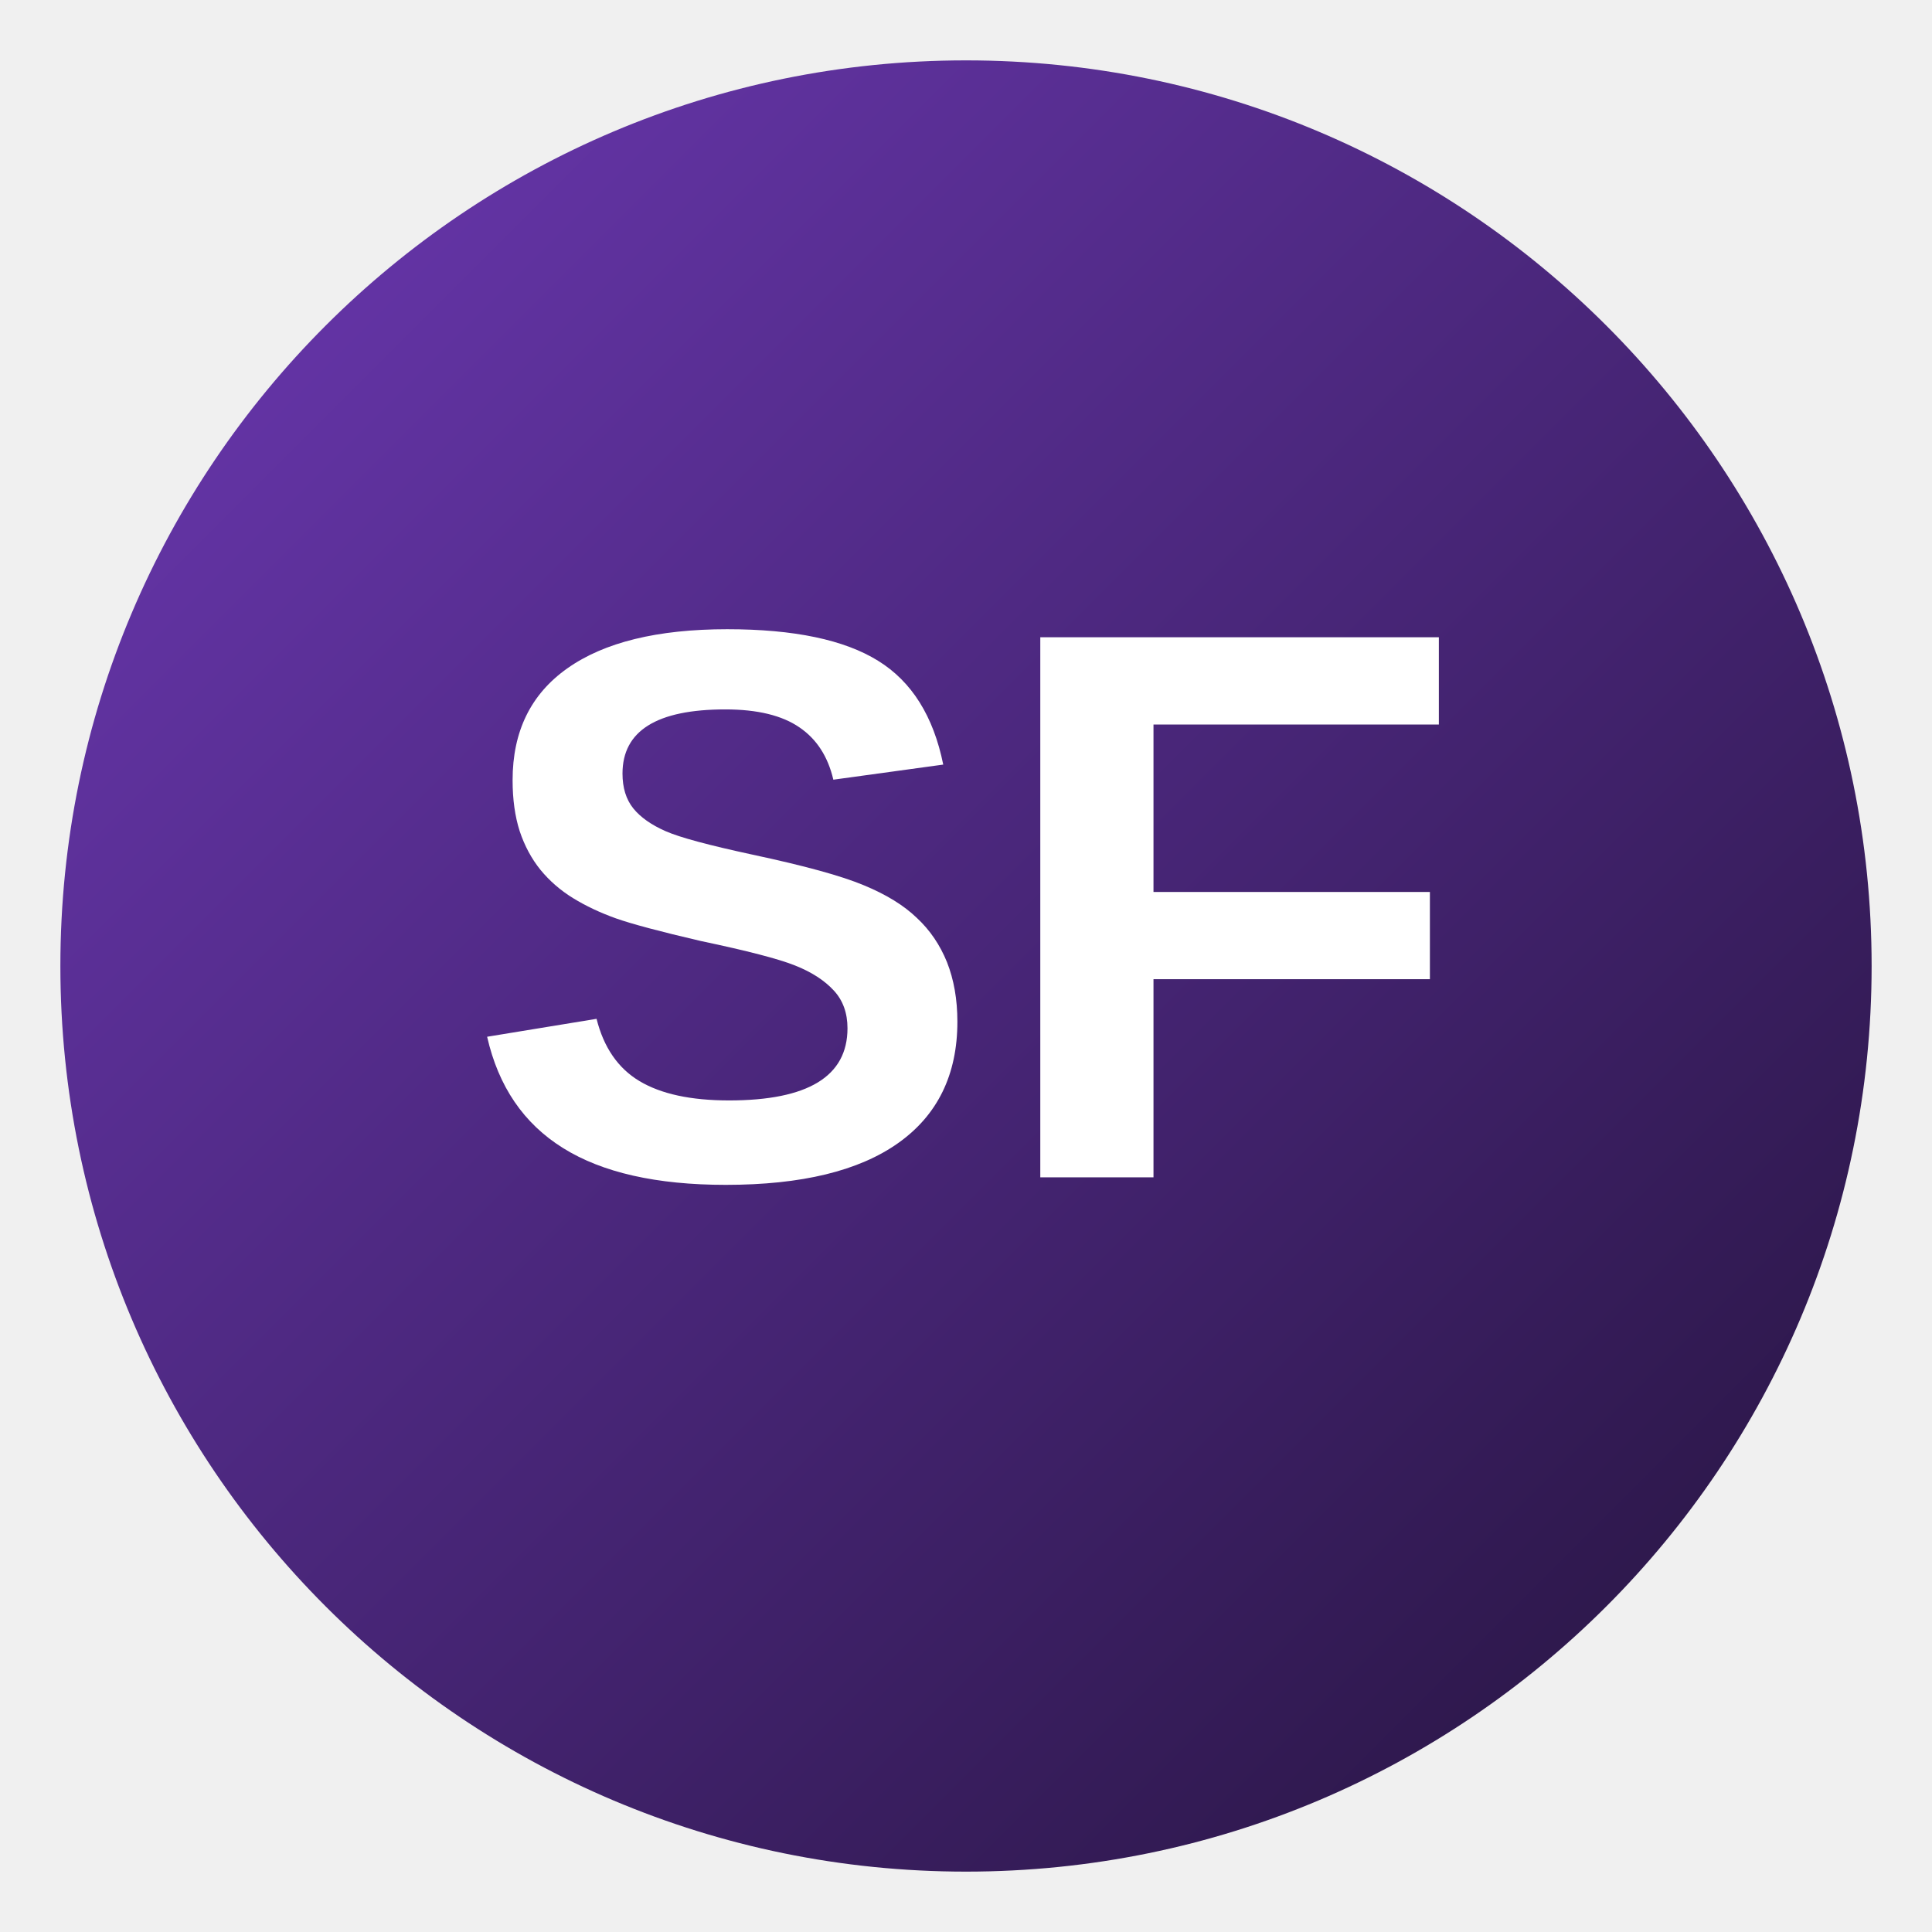
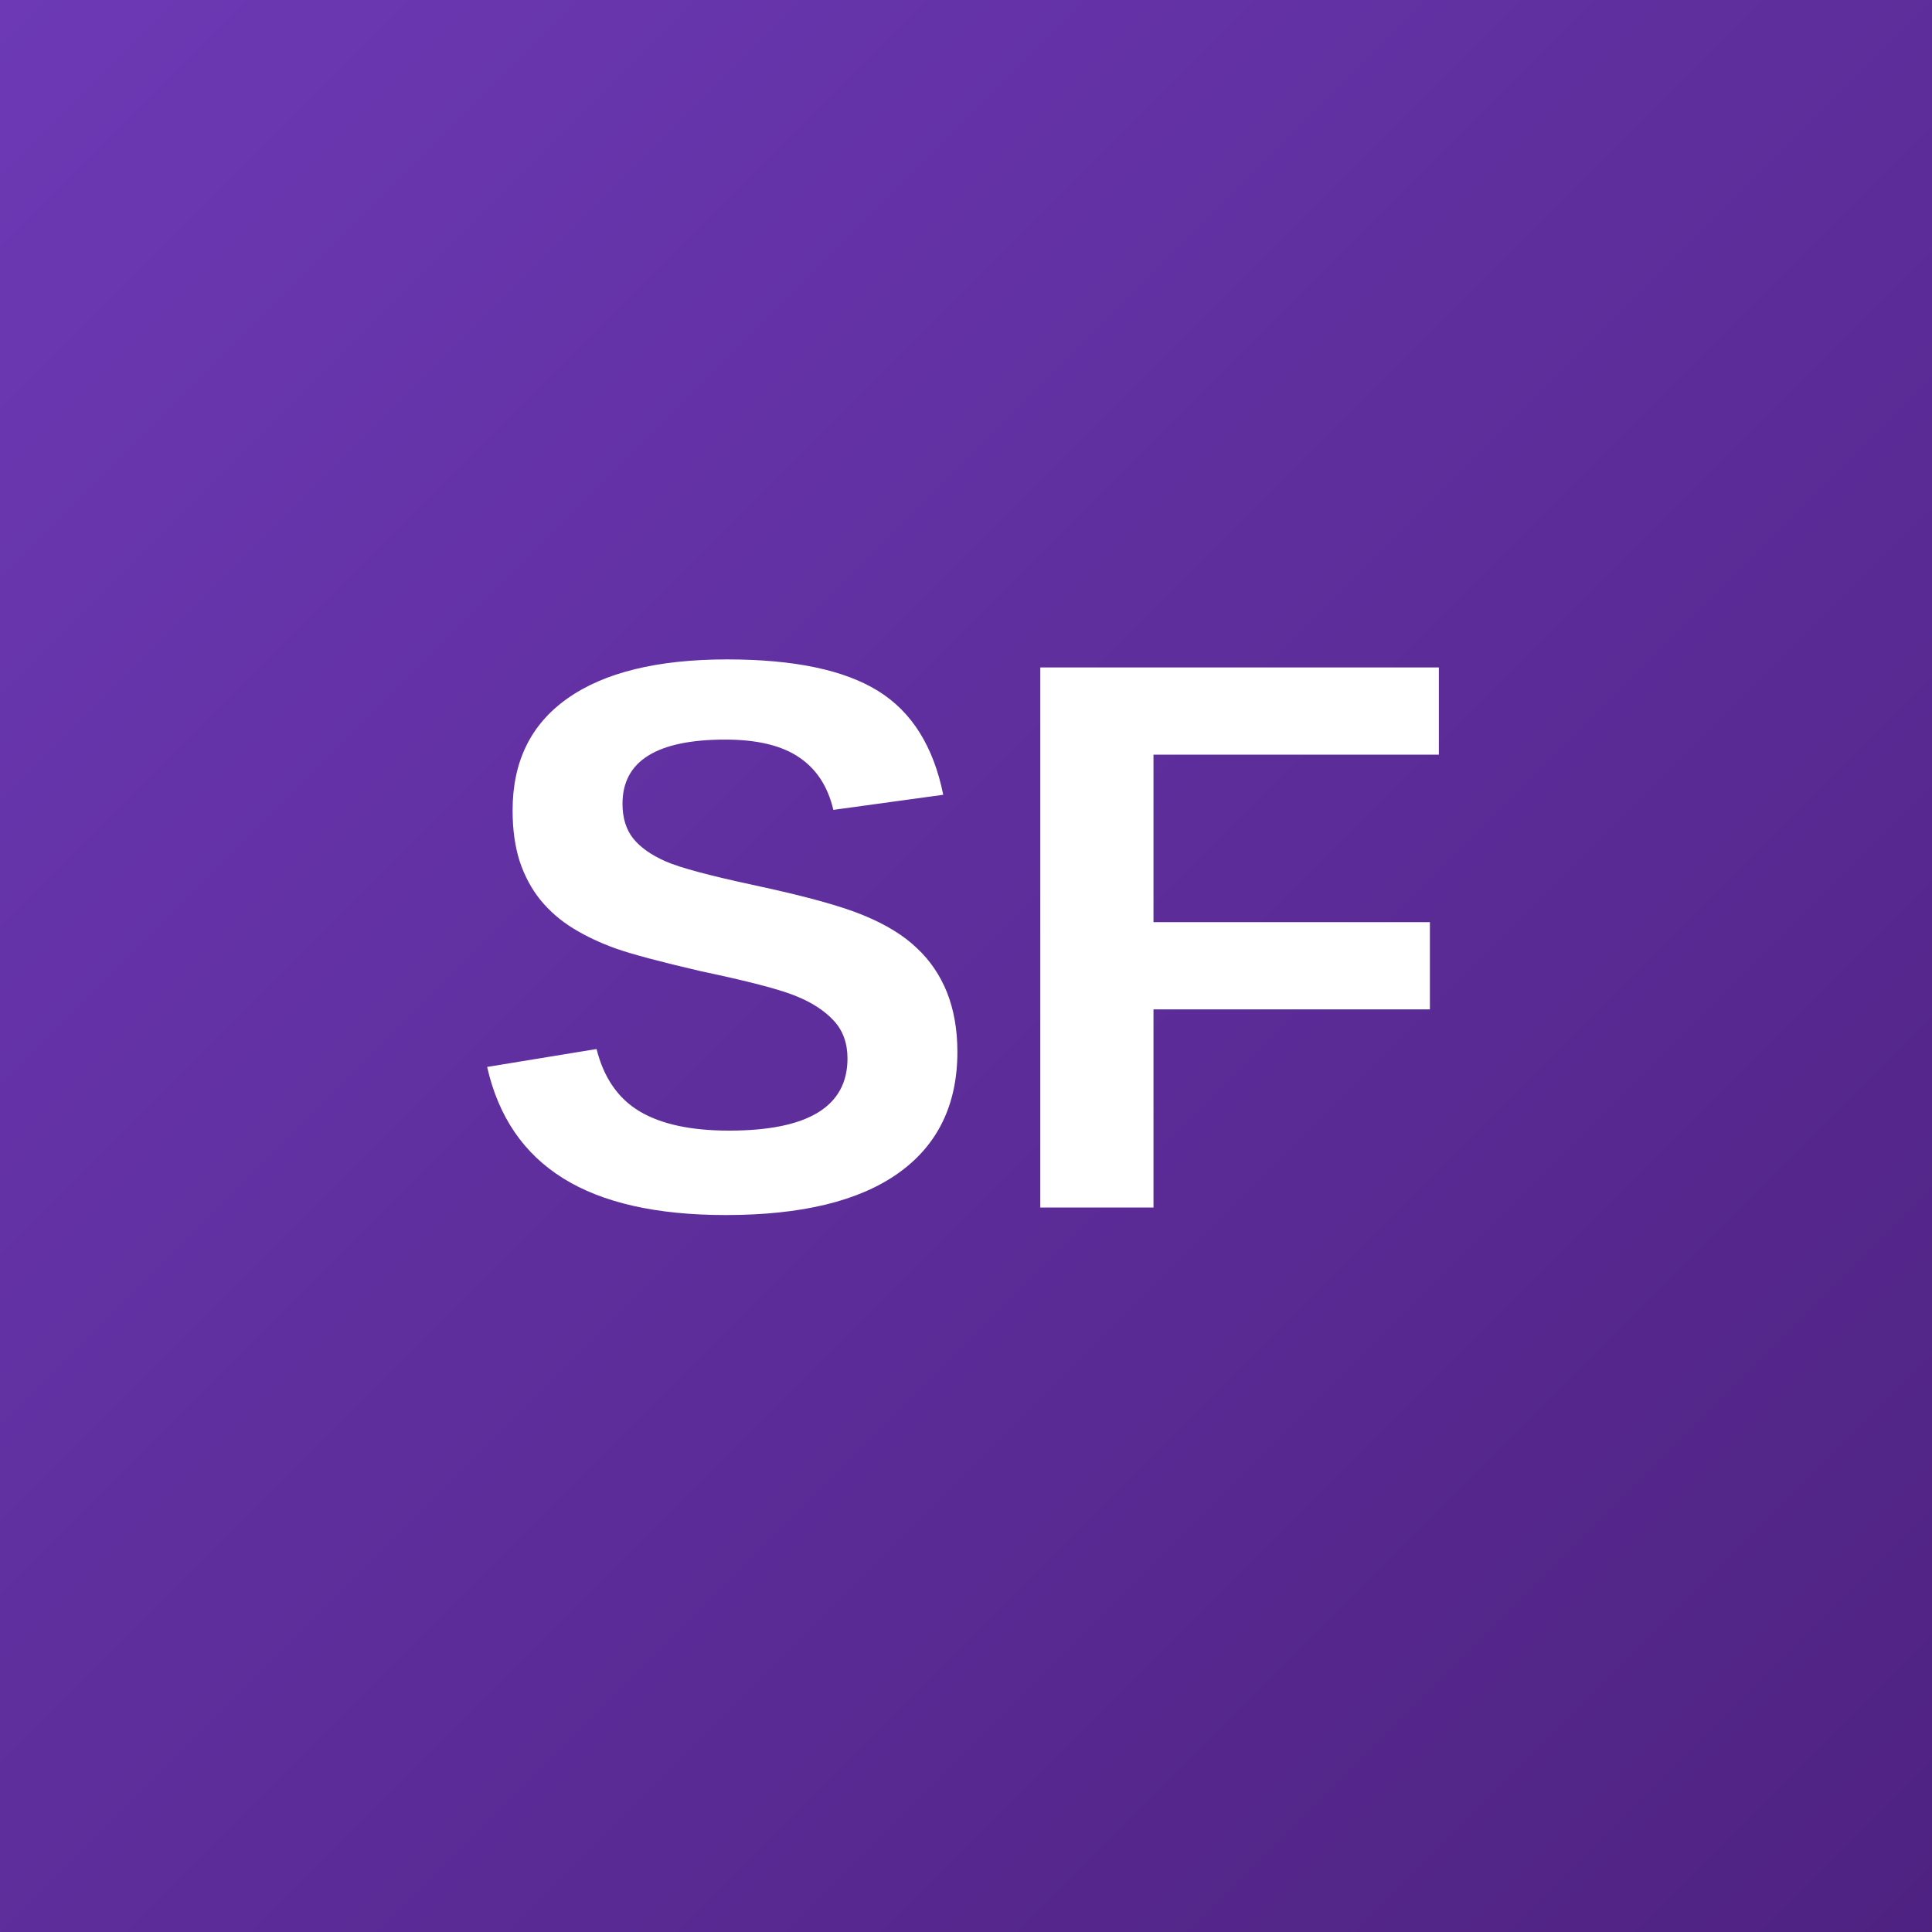
<svg xmlns="http://www.w3.org/2000/svg" viewBox="0 0 64 64" role="img" aria-label="Solarfig icon">
  <defs>
    <linearGradient id="bg" x1="0" y1="0" x2="1" y2="1">
      <stop offset="0%" stop-color="#6d39b5" />
-       <stop offset="100%" stop-color="#24133c" />
+       <stop offset="100%" stop-color="#4e2281" />
    </linearGradient>
  </defs>
-   <circle cx="32" cy="32" r="30" fill="url(#bg)" />
-   <text x="32" y="39" text-anchor="middle" font-family="Arial, Helvetica, sans-serif" font-size="26" font-weight="700" fill="#ffffff">SF</text>
+   <rect width="64" height="64" fill="url(#bg)" />
+   <text x="32" y="40" text-anchor="middle" font-family="Arial, Helvetica, sans-serif" font-size="26" font-weight="700" fill="#ffffff">SF</text>
</svg>
